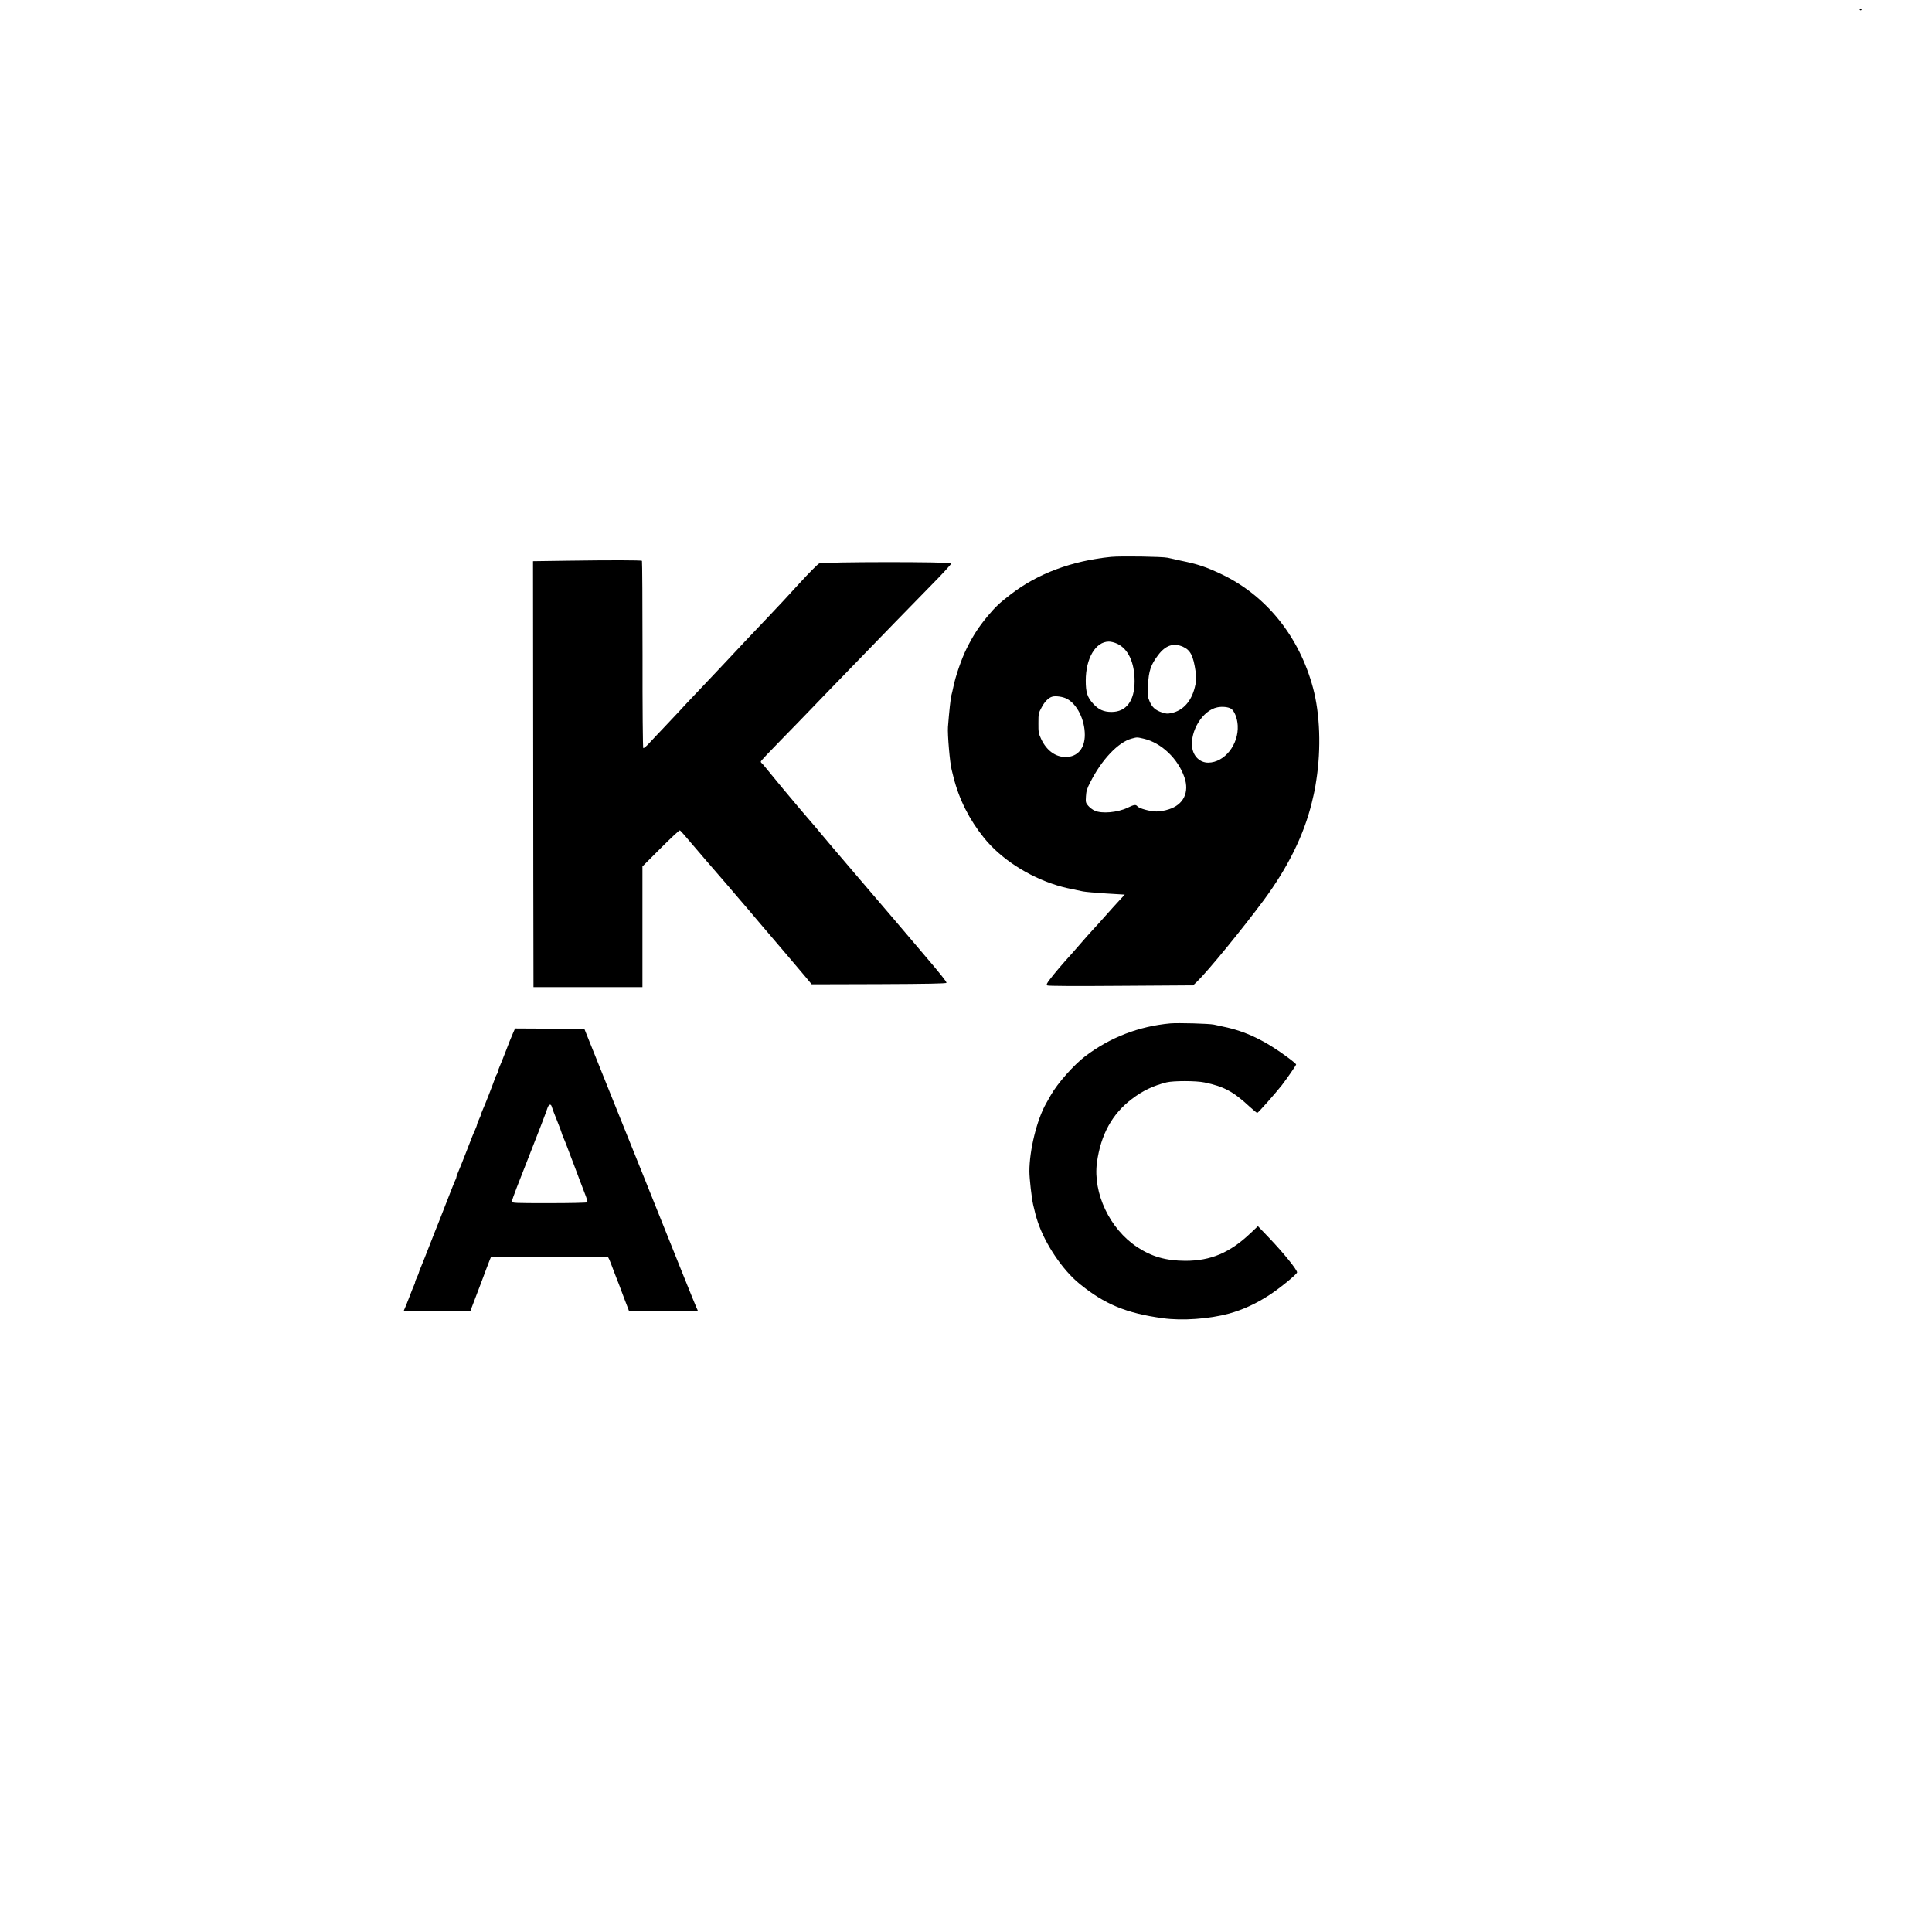
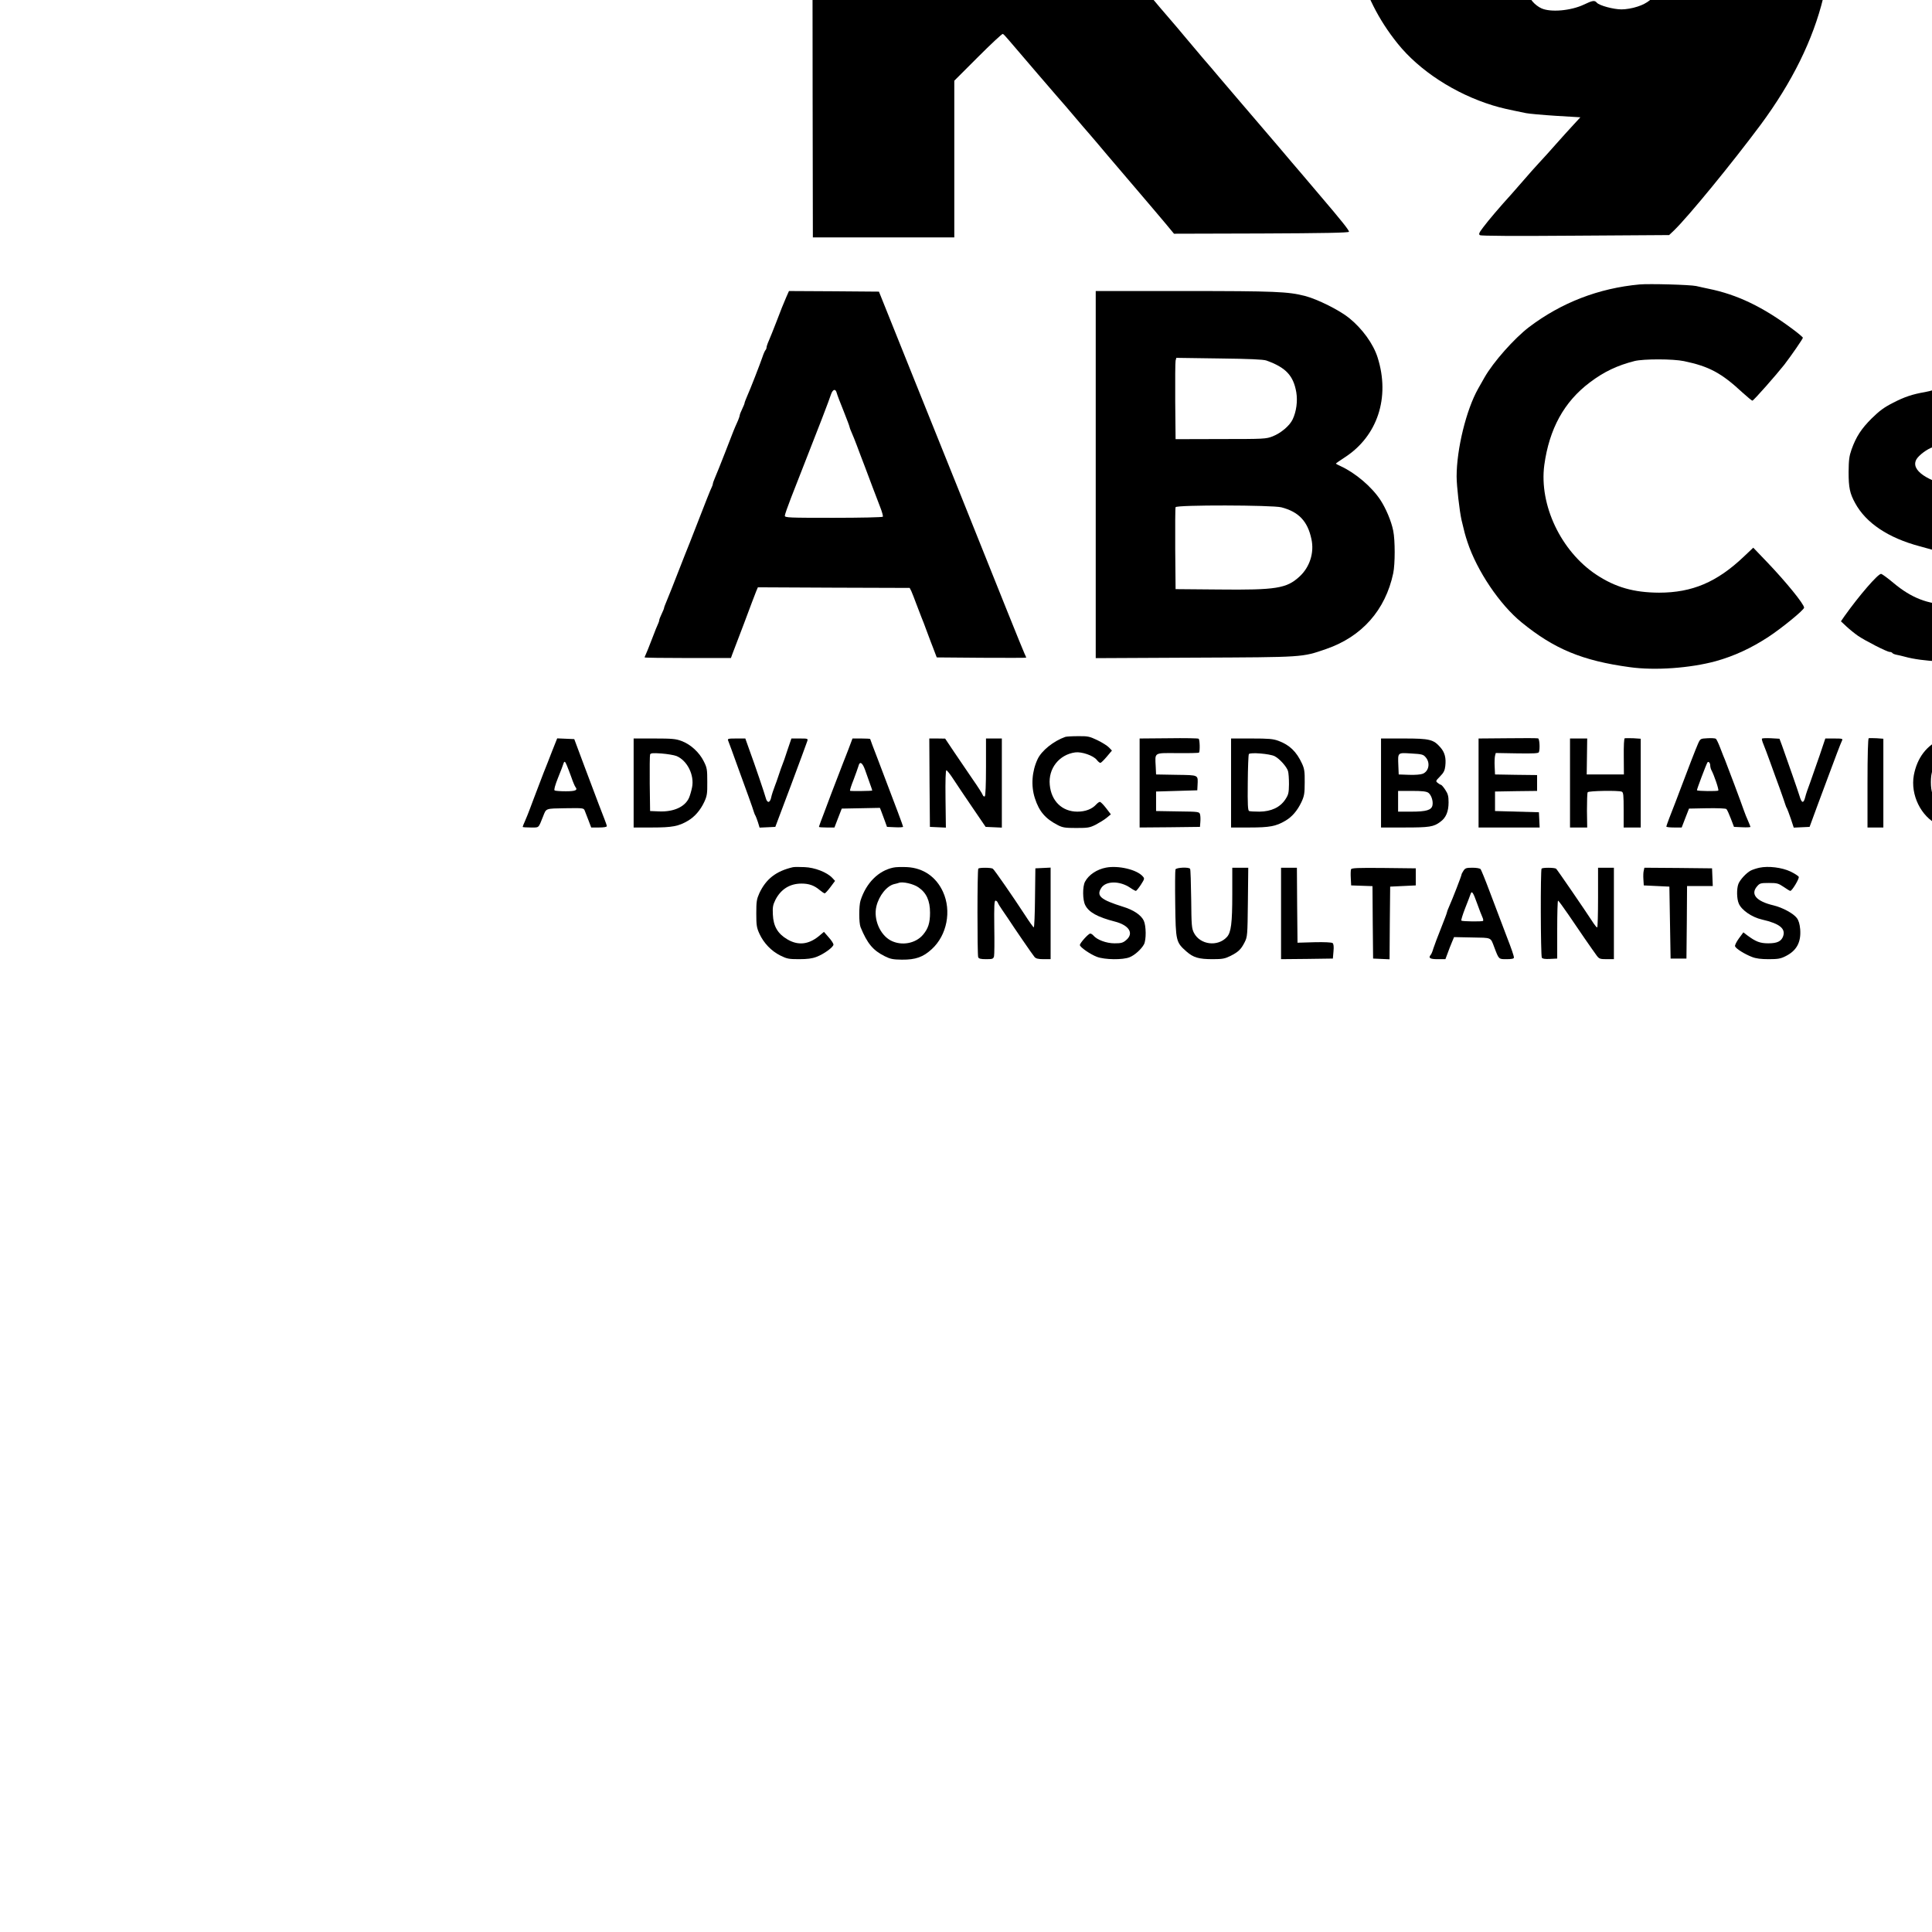
- <svg xmlns="http://www.w3.org/2000/svg" width="96" height="96" viewBox="0 0 20570 20570" preserveAspectRatio="xMidYMid meet">
-   <g transform="matrix(1 0 0 -1 0 20570)" fill="#000" stroke="none">
+ <svg xmlns="http://www.w3.org/2000/svg" width="96" height="96" viewBox="-987 -1506 15846 11180" preserveAspectRatio="xMidYMid meet">
+   <g transform="matrix(1 0 0 -1 0 8168)" fill="#000" stroke="none">
    <path d="M19800 20470 c0 -5 5 -10 10 -10 6 0 10 5 10 10 0 6 -4 10 -10 10 -5 0 -10 -4 -10 -10z" />
    <path d="M11830 14641 c-419 -42 -783 -178 -1070 -400 -120 -92 -163 -133 -248 -235 -91 -110 -149 -198 -219 -338 -54 -107 -121 -301 -143 -413 -7 -33 -16 -73 -21 -90 -8 -29 -24 -177 -36 -335 -6 -77 20 -382 39 -455 5 -22 14 -58 20 -80 59 -235 167 -450 324 -645 178 -222 470 -412 779 -507 72 -22 118 -32 275 -64 25 -5 135 -15 245 -22 l200 -12 -60 -65 c-33 -36 -96 -105 -140 -155 -43 -49 -106 -119 -140 -155 -33 -36 -87 -96 -120 -135 -33 -38 -80 -92 -105 -120 -94 -103 -190 -216 -231 -271 -35 -46 -40 -57 -28 -66 9 -6 281 -8 783 -4 l769 5 40 38 c118 114 477 553 710 866 259 350 430 697 514 1042 30 125 33 142 48 240 52 336 39 705 -35 980 -146 546 -496 982 -970 1209 -171 81 -250 108 -440 147 -52 11 -115 25 -140 31 -54 12 -494 19 -600 9z m65 -925 c117 -54 185 -200 185 -399 0 -209 -89 -327 -246 -327 -83 0 -139 25 -196 89 -62 68 -78 120 -78 245 0 237 105 414 245 415 22 1 63 -10 90 -23z m700 -32 c80 -36 110 -95 135 -266 11 -75 10 -91 -9 -166 -37 -149 -124 -246 -245 -273 -45 -10 -61 -9 -105 6 -69 23 -104 54 -131 117 -21 48 -22 63 -17 173 7 152 29 217 109 322 78 103 163 131 263 87z m-1238 -553 c110 -56 193 -222 193 -385 0 -146 -78 -235 -204 -236 -108 0 -203 69 -260 190 -28 60 -31 74 -30 170 0 100 1 108 34 168 33 63 75 105 115 115 35 10 112 -1 152 -22z m1749 -106 c37 -23 68 -102 72 -180 11 -203 -141 -394 -314 -395 -86 0 -156 64 -170 157 -27 178 111 401 267 432 52 11 116 4 145 -14z m-928 -320 c187 -44 364 -212 433 -412 54 -159 -10 -291 -167 -340 -41 -14 -96 -23 -131 -23 -67 0 -184 32 -203 55 -18 21 -34 19 -107 -16 -105 -50 -273 -65 -348 -30 -23 10 -53 33 -69 52 -26 30 -28 38 -24 100 3 55 11 83 47 152 120 238 297 425 439 463 60 16 56 16 130 -1z" />
    <path d="M6025 14600 l-350 -5 1 -1085 c0 -597 2 -1617 2 -2267 l2 -1183 580 0 580 0 0 643 0 642 194 194 c106 106 198 192 204 190 6 -2 27 -25 49 -51 34 -41 442 -516 468 -544 5 -6 42 -49 80 -94 39 -46 90 -106 115 -134 25 -29 90 -105 145 -171 55 -65 170 -200 255 -299 85 -100 186 -218 224 -264 l68 -82 716 2 c512 2 716 6 719 14 3 10 -54 83 -247 309 -41 48 -104 122 -140 165 -36 42 -121 141 -188 221 -68 79 -156 182 -195 228 -40 46 -103 121 -142 166 -38 45 -104 122 -145 170 -41 49 -104 123 -140 164 -36 42 -99 117 -140 166 -41 50 -106 126 -145 171 -38 44 -99 115 -135 159 -36 43 -92 110 -125 149 -33 39 -95 115 -138 168 -43 53 -82 100 -87 103 -6 3 -10 11 -10 17 0 6 96 108 213 227 116 119 255 261 307 316 52 55 248 257 435 450 187 192 401 413 475 490 74 77 240 247 368 377 132 133 232 242 230 250 -6 18 -1363 17 -1406 -1 -16 -7 -109 -101 -208 -209 -98 -108 -237 -258 -309 -333 -129 -134 -385 -406 -519 -550 -38 -41 -146 -155 -240 -254 -94 -99 -192 -202 -216 -230 -25 -27 -97 -104 -160 -170 -63 -66 -137 -144 -163 -173 -27 -29 -53 -50 -58 -47 -5 4 -9 416 -8 997 0 545 -3 993 -6 997 -8 7 -336 8 -810 1z" />
    <path d="M12460 9674 c-336 -31 -640 -149 -905 -349 -123 -94 -295 -288 -367 -415 -14 -25 -37 -65 -51 -90 -98 -173 -177 -497 -177 -721 0 -78 24 -285 40 -356 24 -102 29 -121 49 -182 78 -236 264 -512 443 -658 268 -219 499 -315 888 -368 207 -29 495 -8 705 49 151 42 292 107 435 201 112 74 290 220 290 238 0 29 -149 212 -302 372 l-115 120 -77 -73 c-221 -210 -424 -296 -696 -296 -207 1 -358 44 -515 148 -289 192 -469 571 -426 898 41 298 162 519 373 678 116 88 226 140 368 176 75 18 315 18 405 -1 206 -43 307 -97 481 -259 40 -36 76 -66 80 -65 10 0 198 214 261 294 57 74 153 213 153 222 0 4 -37 36 -83 70 -245 183 -455 284 -692 332 -27 6 -72 15 -100 22 -51 11 -384 20 -465 13z" />
    <path d="M5461 9568 c-32 -75 -34 -81 -81 -203 -23 -60 -51 -129 -61 -152 -11 -24 -19 -49 -19 -56 0 -7 -4 -17 -9 -22 -5 -6 -16 -30 -24 -55 -19 -56 -102 -270 -128 -327 -10 -24 -19 -46 -19 -51 0 -5 -9 -27 -20 -50 -11 -22 -20 -46 -20 -52 0 -5 -9 -32 -21 -58 -27 -60 -25 -56 -99 -247 -34 -88 -71 -179 -81 -202 -10 -24 -19 -47 -19 -53 0 -6 -4 -18 -9 -28 -13 -26 -38 -90 -181 -457 -4 -11 -13 -33 -20 -50 -7 -16 -16 -39 -20 -50 -99 -254 -136 -347 -151 -382 -10 -24 -19 -46 -19 -51 0 -5 -9 -27 -20 -50 -11 -22 -20 -46 -20 -52 0 -5 -4 -18 -9 -28 -5 -9 -28 -66 -51 -127 -23 -60 -46 -118 -51 -127 -5 -10 -9 -20 -9 -23 0 -3 159 -5 354 -5 l354 0 10 28 c6 15 50 131 98 257 47 127 92 245 99 262 l14 33 623 -3 622 -2 13 -25 c6 -14 26 -63 43 -110 18 -47 36 -95 41 -107 5 -13 13 -33 18 -45 5 -13 19 -50 31 -83 12 -33 26 -69 30 -80 4 -11 17 -42 27 -70 l19 -50 367 -3 c202 -1 367 -1 367 1 0 2 -6 17 -14 33 -12 24 -214 527 -547 1359 -26 66 -183 455 -348 865 l-299 745 -369 3 -369 2 -23 -52z m415 -785 c4 -15 29 -81 56 -147 26 -66 48 -123 48 -128 0 -4 8 -27 19 -51 10 -23 29 -69 41 -102 12 -33 26 -69 30 -80 4 -11 22 -57 39 -102 17 -46 45 -120 62 -165 17 -46 44 -116 60 -157 16 -40 26 -77 23 -82 -3 -5 -185 -9 -405 -9 -365 0 -399 1 -399 17 0 9 23 75 51 147 28 72 75 192 104 266 111 281 213 546 224 583 15 43 38 48 47 10z" />
+     <path d="M8000 8114 l0 -1505 813 4 c899 4 877 2 1077 71 293 101 486 319 550 621 16 76 16 272 0 349 -16 80 -60 183 -105 252 -72 109 -205 222 -327 278 -21 9 -38 19 -38 21 0 2 33 25 73 51 268 174 373 491 269 819 -35 111 -125 236 -234 324 -79 64 -259 154 -363 181 -138 35 -240 40 -987 40 l-728 0 0 -1506z m1400 936 c159 -57 221 -123 245 -260 12 -73 1 -158 -30 -223 -24 -51 -95 -112 -164 -139 -54 -21 -68 -22 -426 -22 l-370 -1 -3 310 c-1 171 0 321 3 334 l6 23 352 -5 c247 -3 362 -8 387 -17z m123 -1204 c142 -37 215 -114 246 -260 25 -112 -14 -233 -100 -310 -104 -95 -191 -109 -659 -104 l-355 3 -3 330 c-1 181 0 336 3 342 7 20 793 18 868 -1z" />
+     <path d="M14859 8805 c-3 -2 -29 -8 -59 -14 -99 -17 -167 -39 -261 -88 -73 -37 -112 -66 -175 -128 -85 -85 -127 -149 -165 -255 -19 -54 -23 -85 -24 -185 0 -128 10 -175 54 -255 89 -163 271 -285 531 -354 273 -72 456 -148 508 -212 99 -120 -51 -263 -278 -264 -163 0 -302 54 -446 175 -49 41 -95 75 -103 75 -26 0 -179 -177 -298 -344 l-31 -45 46 -43 c26 -24 68 -58 94 -76 62 -42 238 -132 260 -132 9 0 19 -4 22 -9 3 -5 18 -11 33 -14 16 -3 46 -10 68 -16 146 -41 416 -53 556 -26 199 38 343 110 461 232 61 63 138 176 138 203 0 9 4 20 8 26 12 13 29 78 43 167 20 128 -13 297 -79 402 -37 59 -120 142 -183 186 -107 72 -297 145 -499 189 -264 59 -398 151 -349 239 19 34 91 88 137 101 74 23 181 23 269 1 118 -29 188 -66 265 -138 37 -35 71 -63 76 -63 11 0 142 152 240 277 l72 92 -33 31 c-75 73 -234 164 -362 208 -114 40 -258 62 -399 62 -73 0 -135 -2 -137 -5z" />
+     <path d="M7750 5963 c-96 -34 -193 -112 -226 -181 -48 -101 -56 -221 -23 -322 35 -109 86 -168 189 -221 39 -20 60 -23 150 -23 95 0 110 2 160 27 30 16 71 41 89 56 l35 29 -39 51 c-22 28 -44 51 -51 51 -6 0 -19 -9 -30 -21 -34 -38 -89 -59 -154 -59 -126 0 -215 87 -227 220 -13 134 77 248 209 266 53 7 149 -26 177 -62 10 -13 23 -24 29 -24 6 0 29 23 52 50 l43 51 -24 25 c-13 14 -56 41 -95 60 -65 31 -78 34 -160 33 -49 0 -96 -3 -104 -6z" />
+     <path d="M14938 5946 c-122 -50 -201 -154 -228 -297 -29 -161 58 -339 199 -407 50 -23 68 -26 161 -26 95 -1 110 2 155 26 165 87 244 295 184 479 -51 156 -180 249 -343 249 -51 0 -87 -7 -128 -24z m222 -127 c39 -17 58 -34 87 -78 37 -55 38 -58 38 -151 0 -101 -7 -120 -64 -183 -41 -45 -79 -60 -151 -60 -76 0 -113 16 -159 68 -45 52 -61 98 -61 177 0 80 17 129 63 177 67 70 158 88 247 50z" />
+     <path d="M8598 5952 l-238 -2 0 -365 0 -365 248 2 247 3 3 39 c2 22 1 50 -2 62 -6 23 -7 24 -184 26 l-177 3 0 80 0 80 169 5 169 5 2 40 c4 89 14 84 -174 87 l-166 3 -3 65 c-6 119 -18 111 179 110 94 -1 173 1 176 4 9 9 7 107 -3 114 -5 4 -116 6 -246 4z" />
+     <path d="M11378 5952 l-238 -2 0 -365 0 -365 250 0 251 0 -3 63 -3 62 -180 5 -180 5 0 80 0 80 173 3 172 2 0 65 0 65 -172 2 -173 3 -3 65 c-2 35 0 75 3 88 l6 23 174 -3 c139 -2 176 0 180 10 10 28 5 110 -7 113 -7 2 -120 3 -250 1z" />
+     <path d="M12339 5952 c-6 -3 -9 -58 -8 -150 l1 -147 -152 0 -153 0 2 148 2 147 -70 0 -71 0 0 -365 0 -365 70 0 71 0 -2 139 c0 77 2 144 6 150 7 12 251 16 279 5 14 -5 16 -28 16 -150 l0 -144 70 0 70 0 0 364 0 364 -60 4 c-33 1 -65 1 -71 0z" />
+     <path d="M13017 5952 c-57 -3 -58 -3 -77 -45 -18 -40 -85 -214 -152 -392 -16 -44 -34 -89 -38 -100 -31 -77 -70 -181 -70 -187 0 -5 28 -8 63 -8 l63 0 30 78 30 77 149 3 c89 1 152 -1 158 -7 6 -6 22 -41 36 -78 l26 -68 68 -3 c37 -2 67 0 67 3 0 3 -9 24 -19 48 -11 23 -26 62 -35 87 -17 51 -142 384 -155 415 -5 11 -22 53 -37 93 -15 40 -32 76 -38 80 -6 4 -37 6 -69 4z m23 -223 c0 -10 4 -27 9 -37 23 -42 64 -163 57 -169 -7 -7 -167 -5 -175 2 -3 3 74 208 86 228 8 13 23 -3 23 -24z" />
+     <path d="M13464 5949 c-2 -4 3 -24 12 -45 9 -22 34 -87 55 -146 22 -60 57 -159 80 -220 22 -62 43 -122 46 -133 3 -11 9 -24 13 -30 3 -5 17 -43 31 -83 l24 -73 65 3 65 3 68 185 c38 102 82 220 98 263 16 42 43 114 60 160 17 45 35 90 40 100 8 15 3 17 -64 17 l-73 0 -46 -137 c-26 -76 -61 -176 -78 -223 -18 -47 -36 -100 -40 -118 -14 -58 -30 -55 -48 8 -10 34 -102 297 -143 412 l-21 56 -70 4 c-39 2 -72 0 -74 -3z" />
+     <path d="M14340 5952 c-6 -2 -10 -137 -10 -368 l0 -364 65 0 65 0 0 364 0 364 -55 4 c-30 1 -60 2 -65 0z" />
+     <path d="M3540 5843 c-23 -59 -45 -117 -50 -128 -4 -11 -12 -31 -18 -45 -5 -14 -24 -63 -42 -110 -18 -47 -36 -94 -40 -105 -4 -11 -18 -47 -30 -80 -12 -33 -31 -79 -41 -102 -11 -24 -19 -45 -19 -48 0 -3 29 -5 65 -5 72 0 62 -9 102 90 27 69 17 65 182 68 149 2 151 2 160 -20 5 -13 19 -49 31 -80 l22 -58 64 0 c39 0 64 4 64 11 0 6 -9 31 -19 57 -10 26 -32 83 -49 127 -16 44 -68 181 -115 305 l-84 225 -70 3 -70 3 -43 -108z m123 -116 c8 -18 24 -62 37 -97 12 -36 27 -70 32 -77 22 -27 2 -36 -79 -36 -44 0 -85 3 -91 7 -7 4 3 41 28 104 22 53 41 105 44 115 8 25 14 21 29 -16z" />
+     <path d="M4210 5585 l0 -365 153 0 c163 0 216 10 292 55 55 32 102 86 134 154 23 50 26 68 25 166 0 101 -2 115 -29 168 -36 73 -108 139 -181 166 -47 18 -78 21 -224 21 l-170 0 0 -365z m352 221 c88 -37 148 -157 127 -258 -6 -29 -17 -67 -25 -85 -33 -74 -126 -116 -245 -111 l-74 3 -3 225 c-1 123 0 231 3 239 4 11 23 13 93 8 49 -4 104 -13 124 -21z" />
+     <path d="M4985 5933 c9 -23 37 -98 87 -238 22 -60 58 -159 80 -220 22 -60 42 -119 45 -130 3 -11 9 -24 13 -30 3 -5 12 -29 20 -53 l13 -43 65 3 64 3 128 340 c70 187 130 350 134 363 7 21 5 22 -61 22 l-69 0 -33 -97 c-17 -54 -36 -107 -41 -118 -5 -11 -18 -49 -30 -85 -12 -36 -25 -74 -30 -85 -13 -33 -28 -78 -34 -107 -4 -16 -13 -28 -20 -28 -8 0 -17 12 -21 28 -8 32 -91 277 -138 405 l-31 87 -74 0 c-67 0 -73 -2 -67 -17z" />
+     <path d="M5972 5862 c-19 -48 -37 -96 -42 -107 -4 -11 -27 -69 -50 -130 -23 -60 -46 -119 -50 -130 -4 -11 -18 -47 -30 -80 -12 -33 -26 -69 -30 -80 -16 -40 -40 -106 -40 -110 0 -3 29 -5 63 -5 l64 0 30 78 30 77 157 3 156 3 11 -28 c6 -16 19 -50 29 -78 l18 -50 66 -3 c36 -2 66 0 66 4 0 7 -47 133 -209 558 -34 87 -61 160 -61 162 0 2 -33 4 -72 4 l-73 0 -33 -88z m136 -169 c11 -32 29 -83 40 -113 11 -30 20 -56 19 -57 -5 -4 -177 -6 -182 -2 -3 3 10 44 29 91 18 48 36 98 40 112 10 42 32 30 54 -31z" />
+     <path d="M6637 5588 l3 -363 65 -3 66 -3 -3 236 c-2 152 1 235 7 234 6 0 31 -32 57 -72 26 -40 96 -144 156 -232 l109 -160 67 -3 66 -3 0 366 0 365 -65 0 -65 0 0 -234 c0 -147 -4 -237 -10 -241 -6 -3 -13 2 -17 12 -3 10 -40 68 -82 128 -42 61 -110 161 -151 222 l-75 112 -65 1 -65 0 2 -362z" />
+     <path d="M9110 5585 l0 -365 153 0 c163 0 216 10 292 55 55 32 98 82 132 153 23 50 27 69 27 162 1 89 -3 113 -22 154 -45 98 -102 153 -194 187 -44 16 -79 19 -220 19 l-168 0 0 -365z m357 220 c40 -20 100 -87 110 -122 5 -16 8 -64 8 -108 -1 -72 -4 -85 -30 -125 -43 -65 -116 -99 -212 -100 -39 0 -77 2 -85 5 -10 4 -13 51 -11 230 1 124 5 230 9 237 10 16 171 3 211 -17z" />
+     <path d="M10340 5585 l0 -365 194 0 c203 0 238 5 293 47 46 33 67 84 67 159 0 51 -5 70 -27 103 -15 23 -31 41 -35 41 -4 0 -16 7 -26 15 -19 15 -19 16 18 54 30 30 39 49 43 84 8 67 -4 113 -40 154 -57 65 -87 73 -299 73 l-188 0 0 -365z m367 210 c38 -44 26 -113 -24 -134 -17 -7 -64 -11 -114 -9 l-84 3 -3 74 c-4 108 -8 105 106 98 89 -5 99 -8 119 -32z m21 -290 c24 -18 41 -67 34 -103 -8 -39 -50 -52 -172 -52 l-110 0 0 85 0 85 113 0 c85 0 118 -4 135 -15z" />
+     <path d="M15680 5585 l0 -365 65 0 64 0 3 118 3 117 75 0 75 0 70 -117 70 -118 73 0 c39 0 72 4 72 9 0 4 -8 19 -18 32 -17 22 -79 128 -112 192 -14 28 -13 29 33 69 69 59 81 87 82 193 0 122 -29 174 -120 216 -35 16 -66 19 -237 19 l-198 0 0 -365z m392 208 c27 -27 32 -40 32 -80 0 -96 -49 -126 -199 -121 l-90 3 -3 95 c-5 151 -11 143 118 138 108 -3 110 -4 142 -35z" />
+     <path d="M5515 4894 c-137 -32 -219 -96 -274 -213 -22 -50 -25 -68 -25 -166 0 -97 3 -117 26 -167 35 -76 97 -141 171 -178 54 -27 70 -30 153 -30 68 0 108 5 144 19 61 23 139 80 139 101 0 8 -17 35 -39 59 l-39 45 -43 -36 c-85 -69 -171 -77 -258 -25 -78 46 -114 107 -118 202 -3 61 0 79 21 122 45 87 118 133 214 133 61 0 104 -15 149 -53 18 -15 36 -27 41 -27 5 0 26 23 47 51 l38 51 -23 25 c-44 46 -143 85 -228 88 -42 2 -85 2 -96 -1z" />
+     <path d="M6339 4891 c-122 -26 -222 -126 -268 -270 -14 -44 -14 -182 0 -218 55 -134 102 -191 199 -239 46 -23 67 -27 140 -28 113 -1 174 21 245 86 125 114 164 314 92 471 -56 122 -161 195 -294 202 -43 2 -94 1 -114 -4z m207 -162 c66 -45 95 -110 95 -208 0 -84 -15 -130 -57 -180 -61 -73 -177 -94 -265 -48 -89 47 -143 175 -118 280 21 88 86 169 147 183 15 3 32 8 37 10 31 12 120 -8 161 -37z" />
+     <path d="M8085 4891 c-75 -14 -143 -59 -173 -116 -21 -40 -20 -150 2 -192 29 -58 101 -98 241 -134 119 -30 161 -97 94 -153 -26 -22 -40 -26 -95 -26 -67 0 -144 29 -173 64 -8 9 -19 16 -26 16 -15 0 -85 -78 -85 -94 1 -18 85 -76 140 -97 64 -24 213 -26 268 -3 43 17 97 67 118 106 19 37 18 151 -2 194 -22 46 -84 88 -170 114 -185 58 -221 89 -178 155 38 58 152 59 238 0 20 -14 41 -25 45 -25 5 0 23 23 41 50 31 49 32 51 15 70 -49 55 -199 90 -300 71z" />
+     <path d="M13443 4890 c-23 -5 -54 -15 -70 -23 -38 -20 -89 -76 -102 -110 -15 -39 -14 -121 3 -160 22 -54 107 -113 191 -132 144 -33 195 -74 173 -137 -15 -42 -49 -58 -122 -58 -68 0 -103 14 -173 66 l-31 24 -37 -50 c-20 -28 -35 -57 -31 -65 7 -19 79 -64 139 -87 33 -13 74 -18 137 -18 76 0 98 4 139 25 90 45 127 114 119 220 -4 43 -12 72 -28 93 -28 37 -116 85 -190 103 -141 33 -192 91 -136 156 22 26 30 28 98 28 66 0 77 -3 120 -32 26 -18 50 -33 55 -33 14 0 75 101 69 115 -2 7 -33 27 -68 44 -70 33 -181 47 -255 31z" />
+     <path d="M7037 4883 c-9 -8 -9 -706 -1 -727 5 -12 21 -16 65 -16 53 0 59 2 65 24 3 13 4 121 2 240 -2 171 0 216 10 216 7 0 16 -8 19 -17 4 -10 21 -38 38 -62 16 -24 37 -54 45 -66 48 -74 205 -303 218 -317 11 -13 30 -18 74 -18 l58 0 0 375 0 376 -62 -3 -63 -3 -3 -242 c-1 -134 -6 -243 -10 -242 -4 0 -37 46 -73 102 -101 155 -251 371 -263 379 -14 10 -110 10 -119 1z" />
+     <path d="M8654 4876 c-3 -8 -4 -135 -2 -283 4 -305 6 -314 92 -390 57 -50 101 -63 216 -63 79 0 99 4 144 26 65 33 87 53 117 112 23 46 24 53 27 330 l3 282 -66 0 -65 0 0 -220 c0 -235 -10 -311 -44 -348 -74 -82 -219 -65 -270 33 -19 37 -21 59 -23 278 -2 131 -5 243 -9 248 -9 16 -114 11 -120 -5z" />
+     <path d="M9520 4515 l0 -375 213 2 212 3 5 58 c4 40 1 62 -7 69 -8 6 -65 9 -150 7 l-138 -4 -3 308 -2 307 -65 0 -65 0 0 -375z" />
+     <path d="M10094 4877 c-3 -8 -4 -41 -2 -73 l3 -59 87 -3 88 -3 2 -297 3 -297 67 -3 68 -3 2 298 3 298 105 5 105 5 0 70 0 70 -263 3 c-216 2 -263 0 -268 -11z" />
+     <path d="M11016 4865 c-9 -13 -16 -28 -16 -32 0 -9 -73 -198 -101 -260 -11 -24 -19 -47 -19 -51 0 -5 -22 -62 -48 -128 -26 -65 -54 -139 -62 -164 -7 -25 -17 -49 -22 -54 -22 -26 -7 -36 56 -36 l64 0 18 48 c9 26 25 66 35 90 l18 43 148 -3 c163 -3 150 3 181 -78 39 -103 36 -100 102 -100 41 0 60 4 60 13 0 14 -20 72 -57 167 -35 93 -73 191 -144 380 -34 91 -67 171 -72 178 -6 7 -33 12 -67 12 -50 0 -60 -3 -74 -25z m112 -268 c18 -50 38 -102 44 -114 6 -13 8 -26 5 -29 -7 -7 -167 -5 -178 2 -4 2 10 48 31 102 21 53 41 105 44 115 10 32 21 17 54 -76z" />
+     <path d="M11657 4883 c-10 -9 -8 -716 2 -731 5 -9 26 -12 67 -10 l59 3 0 238 c0 130 3 237 7 237 4 0 41 -51 83 -112 80 -119 201 -294 235 -340 19 -25 27 -28 80 -28 l60 0 0 375 0 375 -65 0 -65 0 0 -245 c0 -135 -3 -245 -7 -245 -5 1 -17 15 -29 33 -77 118 -300 443 -308 449 -14 10 -110 10 -119 1z" />
+     <path d="M12495 4867 c-4 -13 -5 -46 -3 -73 l3 -49 105 -5 105 -5 5 -295 5 -295 65 0 65 0 3 298 2 297 106 0 105 0 -3 73 -3 72 -277 3 -278 2 -5 -23z" />
  </g>
</svg>
